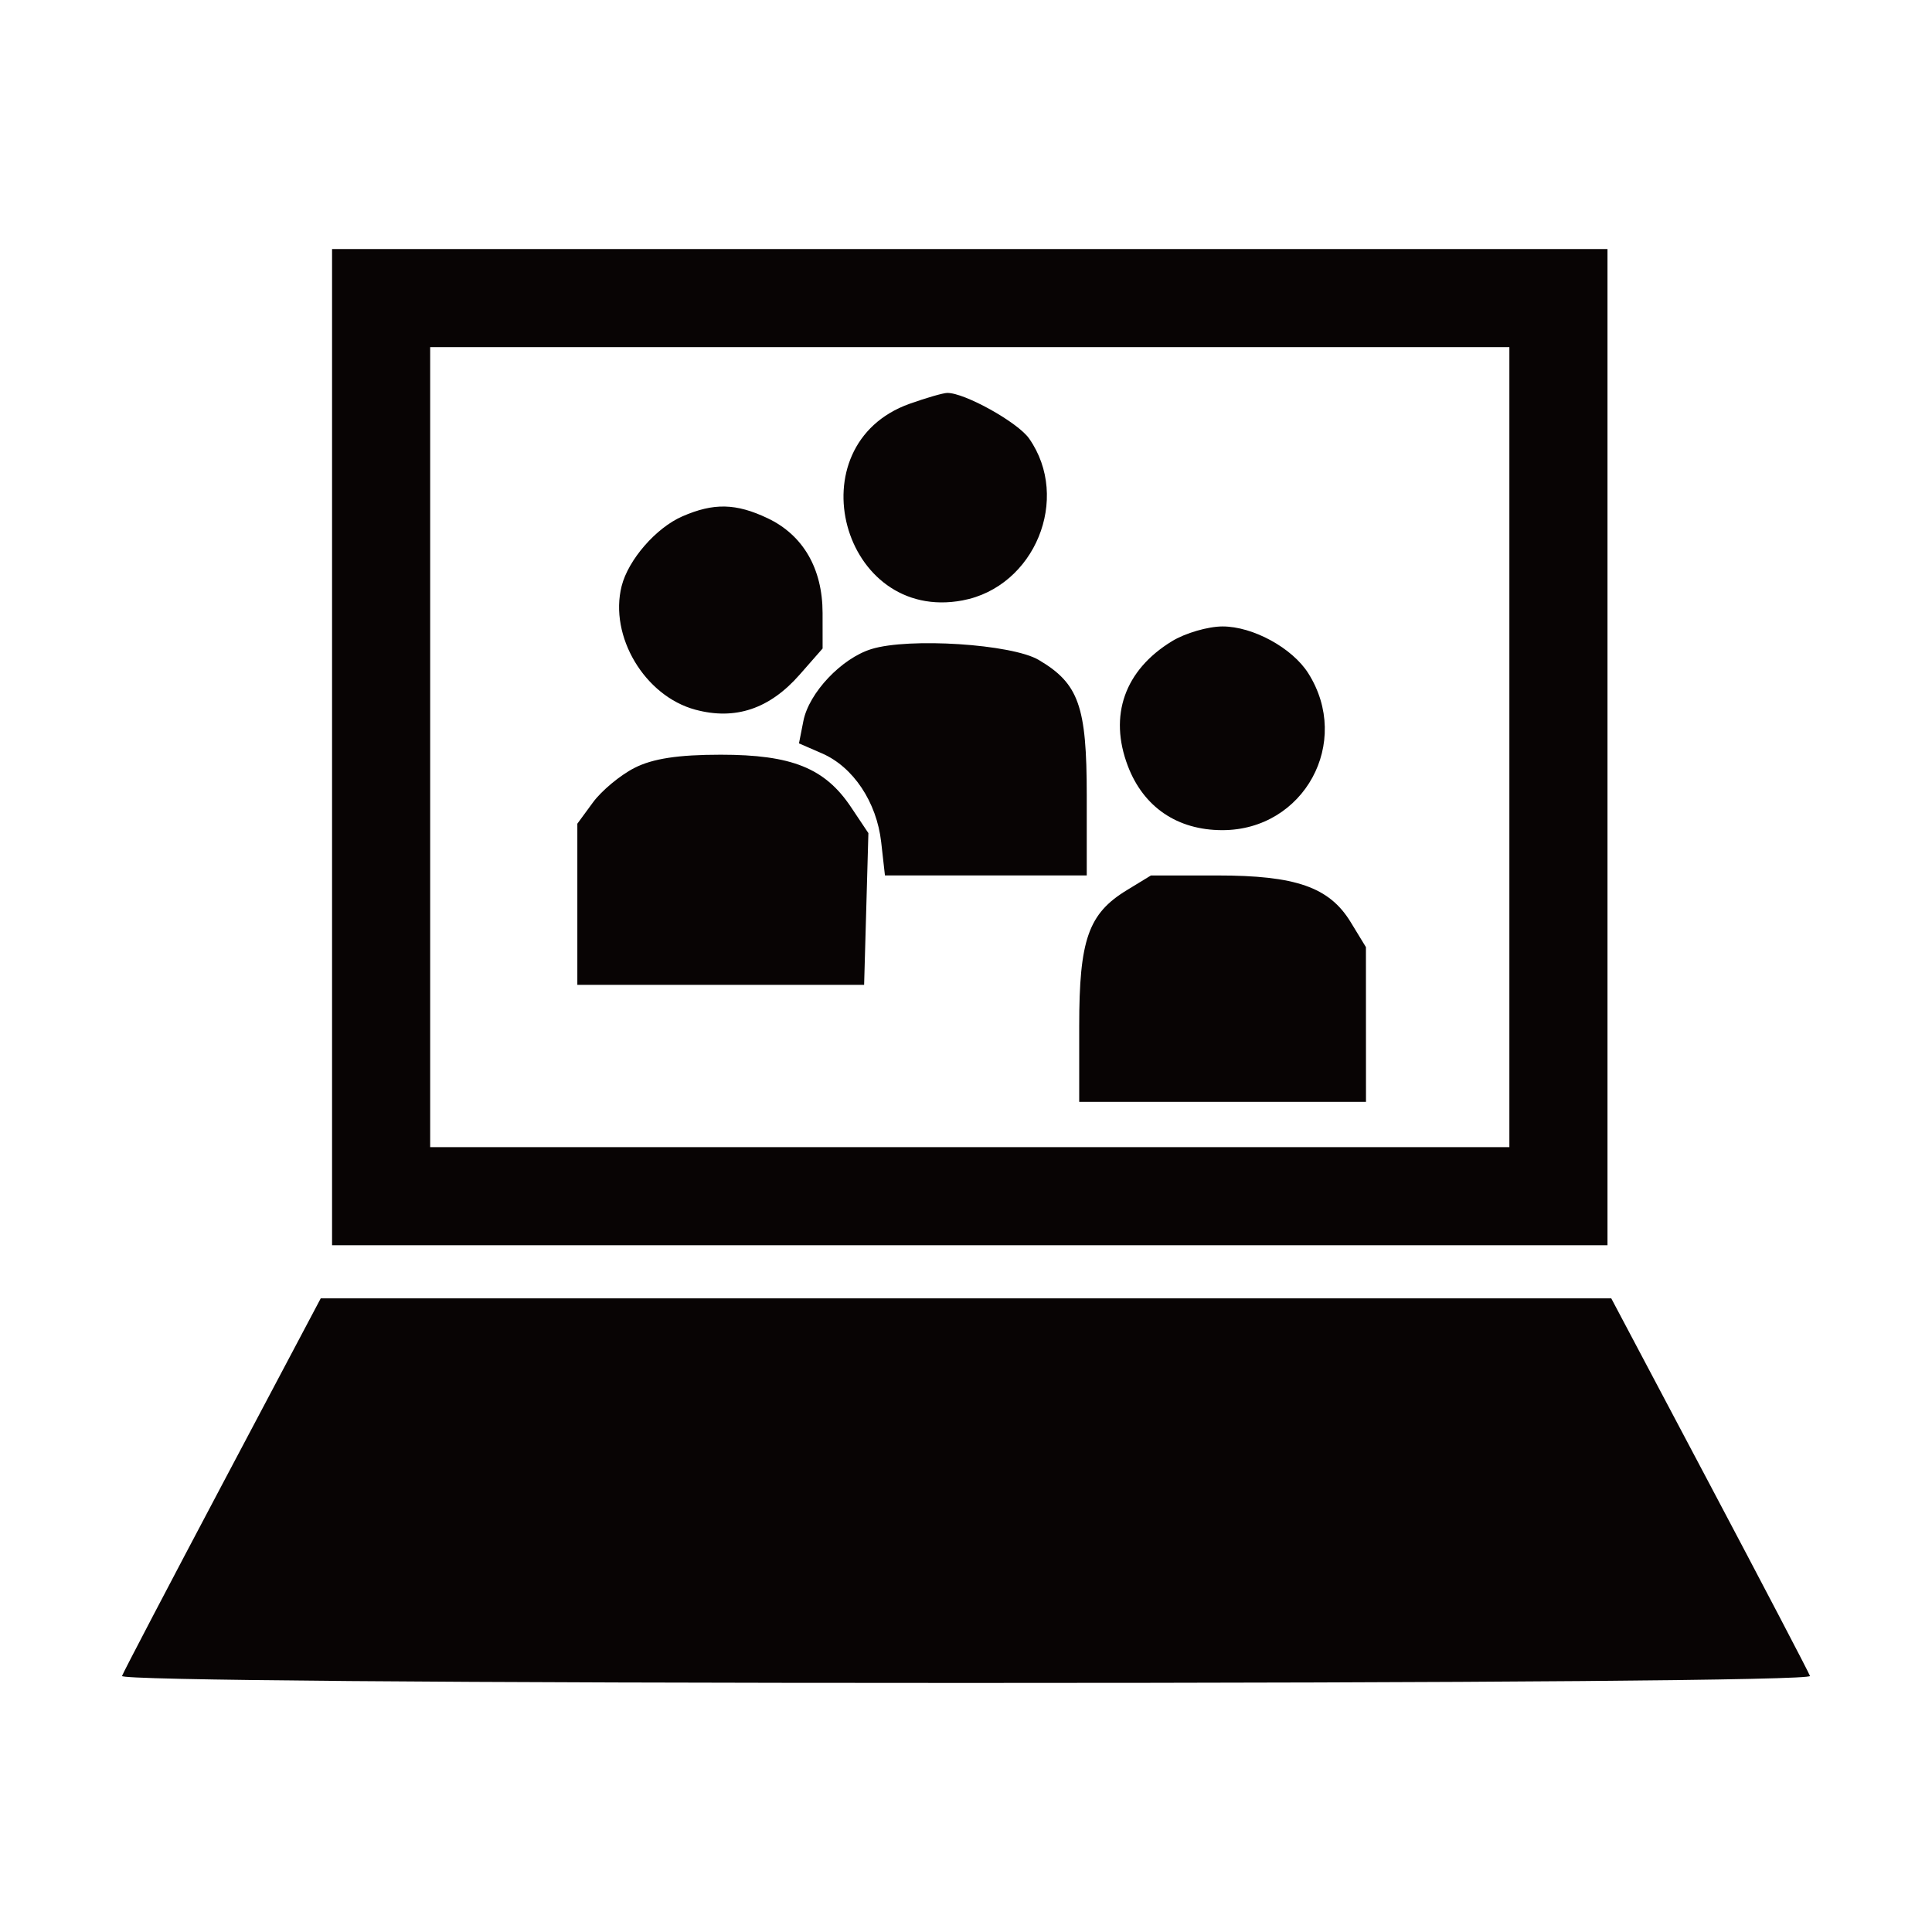
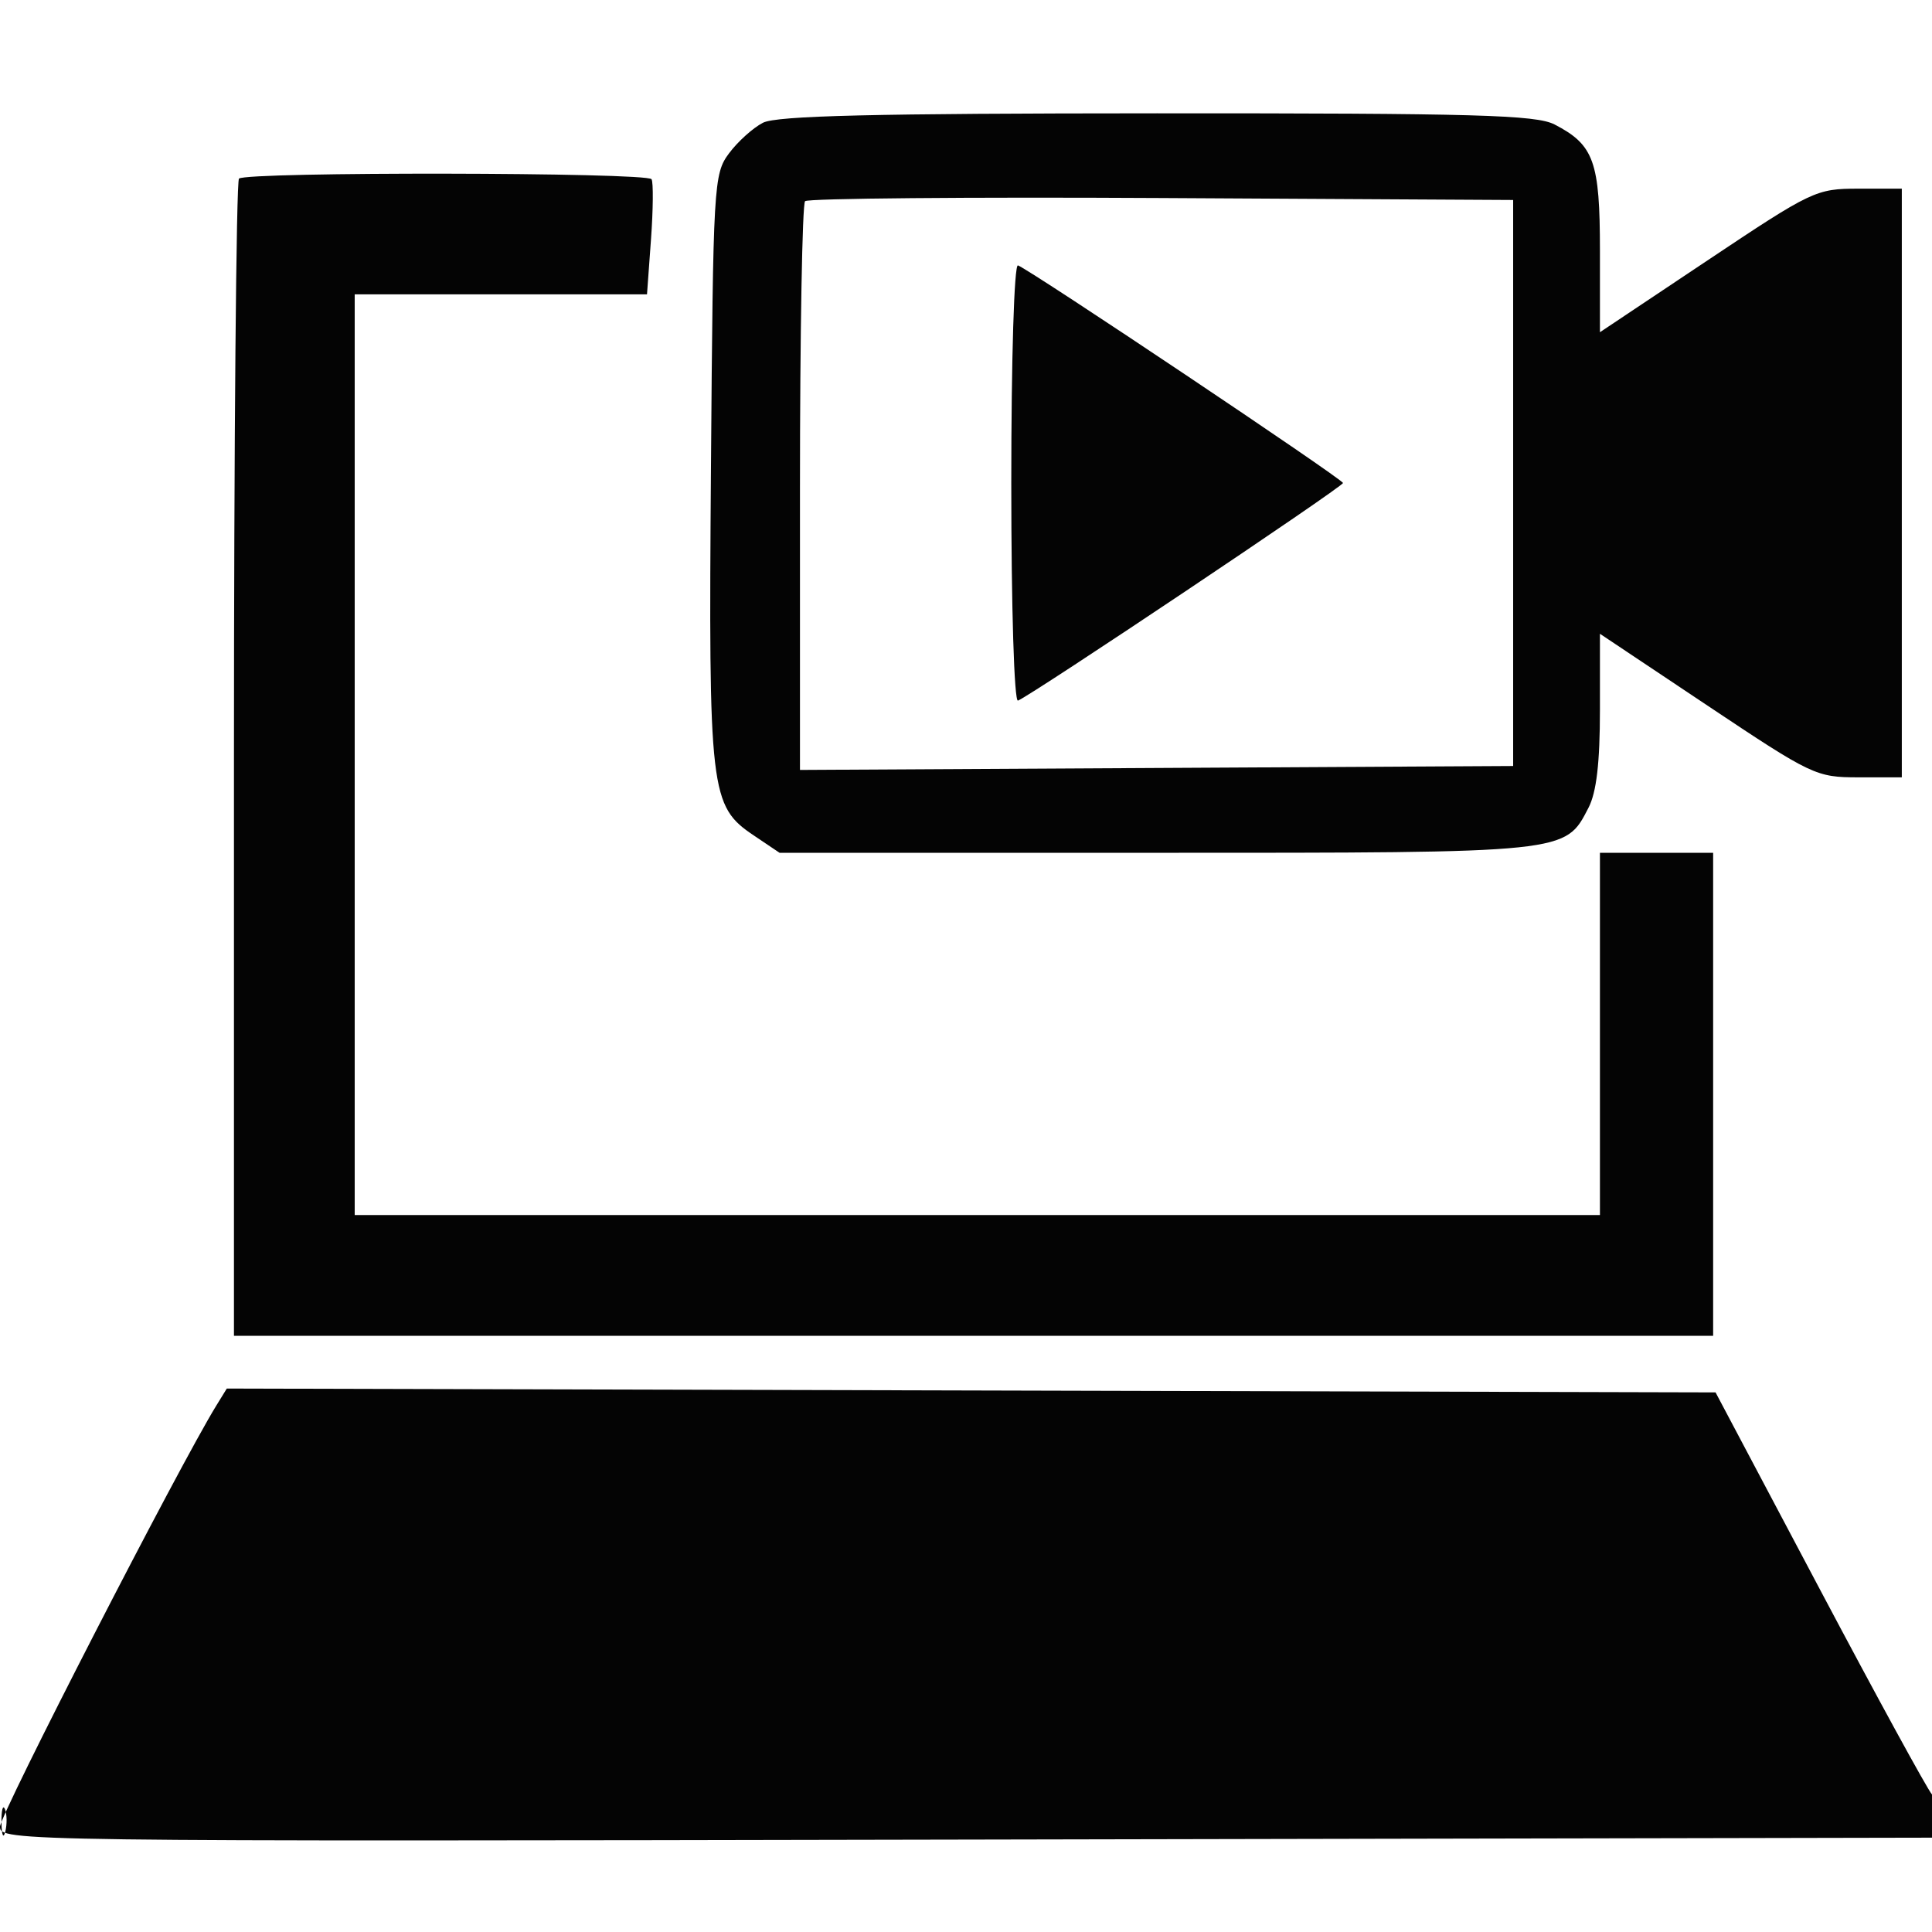
<svg xmlns="http://www.w3.org/2000/svg" width="256" height="256" viewBox="0 0 256 256" version="1.1">
-   <path d="M 44 99 L 44 165 128.500 165 L 213 165 213 99 L 213 33 128.500 33 L 44 33 44 99 M 57 99 L 57 152 128.500 152 L 200 152 200 99 L 200 46 128.500 46 L 57 46 57 99 M 120.538 53.499 C 105.199 58.962, 111.536 82.561, 127.536 79.559 C 137.107 77.764, 141.926 66.051, 136.363 58.107 C 134.851 55.949, 127.779 52.016, 125.500 52.066 C 124.950 52.078, 122.717 52.723, 120.538 53.499 M 90.415 68.421 C 86.930 69.939, 83.246 74.173, 82.368 77.669 C 80.701 84.313, 85.426 92.230, 92.138 94.037 C 97.425 95.461, 101.971 93.936, 105.950 89.404 L 109 85.930 108.996 81.215 C 108.992 75.342, 106.413 70.899, 101.717 68.670 C 97.517 66.677, 94.570 66.612, 90.415 68.421 M 155.304 84.956 C 149.021 88.787, 146.891 94.807, 149.448 101.504 C 151.530 106.956, 156.015 110, 161.964 110 C 172.792 110, 179.157 98.370, 173.348 89.202 C 171.223 85.850, 166.016 83.007, 162 83.007 C 160.075 83.007, 157.062 83.884, 155.304 84.956 M 115.462 86.006 C 111.504 87.232, 107.188 91.797, 106.452 95.536 L 105.868 98.500 108.922 99.828 C 113.067 101.632, 116.164 106.278, 116.763 111.591 L 117.260 116 130.630 116 L 144 116 144 105.404 C 144 93.557, 142.945 90.580, 137.636 87.444 C 134.083 85.345, 120.449 84.461, 115.462 86.006 M 84.071 101.752 C 82.185 102.713, 79.710 104.770, 78.571 106.322 L 76.500 109.145 76.500 119.822 L 76.500 130.500 95.500 130.500 L 114.500 130.500 114.783 120.447 L 115.066 110.393 112.763 106.947 C 109.305 101.771, 104.909 100.003, 95.500 100.003 C 89.858 100.003, 86.489 100.518, 84.071 101.752 M 149.299 117.960 C 144.213 121.060, 143 124.526, 143 135.950 L 143 146 162 146 L 181 146 180.996 135.750 L 180.993 125.500 178.974 122.190 C 176.147 117.552, 171.706 115.999, 161.282 116.004 L 152.500 116.007 149.299 117.960 M 29.500 196.592 C 22.350 210.098, 16.350 221.564, 16.167 222.074 C 15.963 222.639, 59.587 223, 128 223 C 196.413 223, 240.037 222.639, 239.833 222.074 C 239.650 221.564, 233.650 210.098, 226.500 196.592 L 213.500 172.038 128 172.038 L 42.500 172.038 29.500 196.592" stroke="none" fill="#080404" fill-rule="evenodd" />
+   <path d="" stroke="none" fill="#080404" fill-rule="evenodd" />
+   <path d="M 101.096 16.265 C 99.774 16.944, 97.749 18.770, 96.596 20.322 C 94.565 23.056, 94.491 24.351, 94.207 61.861 C 93.879 105.074, 94.080 106.799, 99.898 110.713 L 103.296 113 153.198 113 C 207.941 113, 207.366 113.060, 210.483 107.033 C 211.544 104.981, 212 101.076, 212 94.039 L 212 83.979 226.245 93.490 C 240.118 102.752, 240.639 103, 246.245 103 L 252 103 252 64 L 252 25 246.245 25 C 240.639 25, 240.118 25.248, 226.245 34.510 L 212 44.021 212 33.233 C 212 21.396, 211.209 19.194, 205.989 16.494 C 203.538 15.227, 195.546 15.002, 153.300 15.015 C 115.765 15.026, 102.908 15.334, 101.096 16.265 M 31.667 23.667 C 31.300 24.033, 31 58.683, 31 100.667 L 31 177 129 177 L 227 177 227 145 L 227 113 219.500 113 L 212 113 212 137 L 212 161 129.500 161 L 47 161 47 100 L 47 39 66.366 39 L 85.731 39 86.258 31.750 C 86.548 27.762, 86.582 24.163, 86.334 23.750 C 85.776 22.823, 32.591 22.742, 31.667 23.667 M 106.676 26.657 C 106.304 27.029, 106 44.138, 106 64.676 L 106 102.020 153.250 101.760 L 200.500 101.500 200.500 64 L 200.500 26.500 153.926 26.240 C 128.311 26.097, 107.048 26.285, 106.676 26.657 M 134 64 C 134 80.549, 134.384 93.022, 134.887 92.833 C 136.580 92.197, 177.953 64.497, 177.953 64 C 177.953 63.503, 136.580 35.803, 134.887 35.167 C 134.384 34.978, 134 47.451, 134 64 M 28.664 186.245 C 23.702 194.304, -0 240.444, -0 242.045 C -0 243.986, 1.390 244.005, 128.250 243.754 L 256.500 243.500 256.816 241.278 C 256.990 240.056, 256.622 238.481, 255.998 237.778 C 255.374 237.075, 248.667 224.800, 241.093 210.500 L 227.321 184.500 128.687 184.245 L 30.052 183.990 28.664 186.245 M 0.195 241.500 C 0.215 243.150, 0.439 243.704, 0.693 242.731 C 0.947 241.758, 0.930 240.408, 0.656 239.731 C 0.382 239.054, 0.175 239.850, 0.195 241.500" stroke="none" fill="#040404" fill-rule="evenodd" />
</svg>
